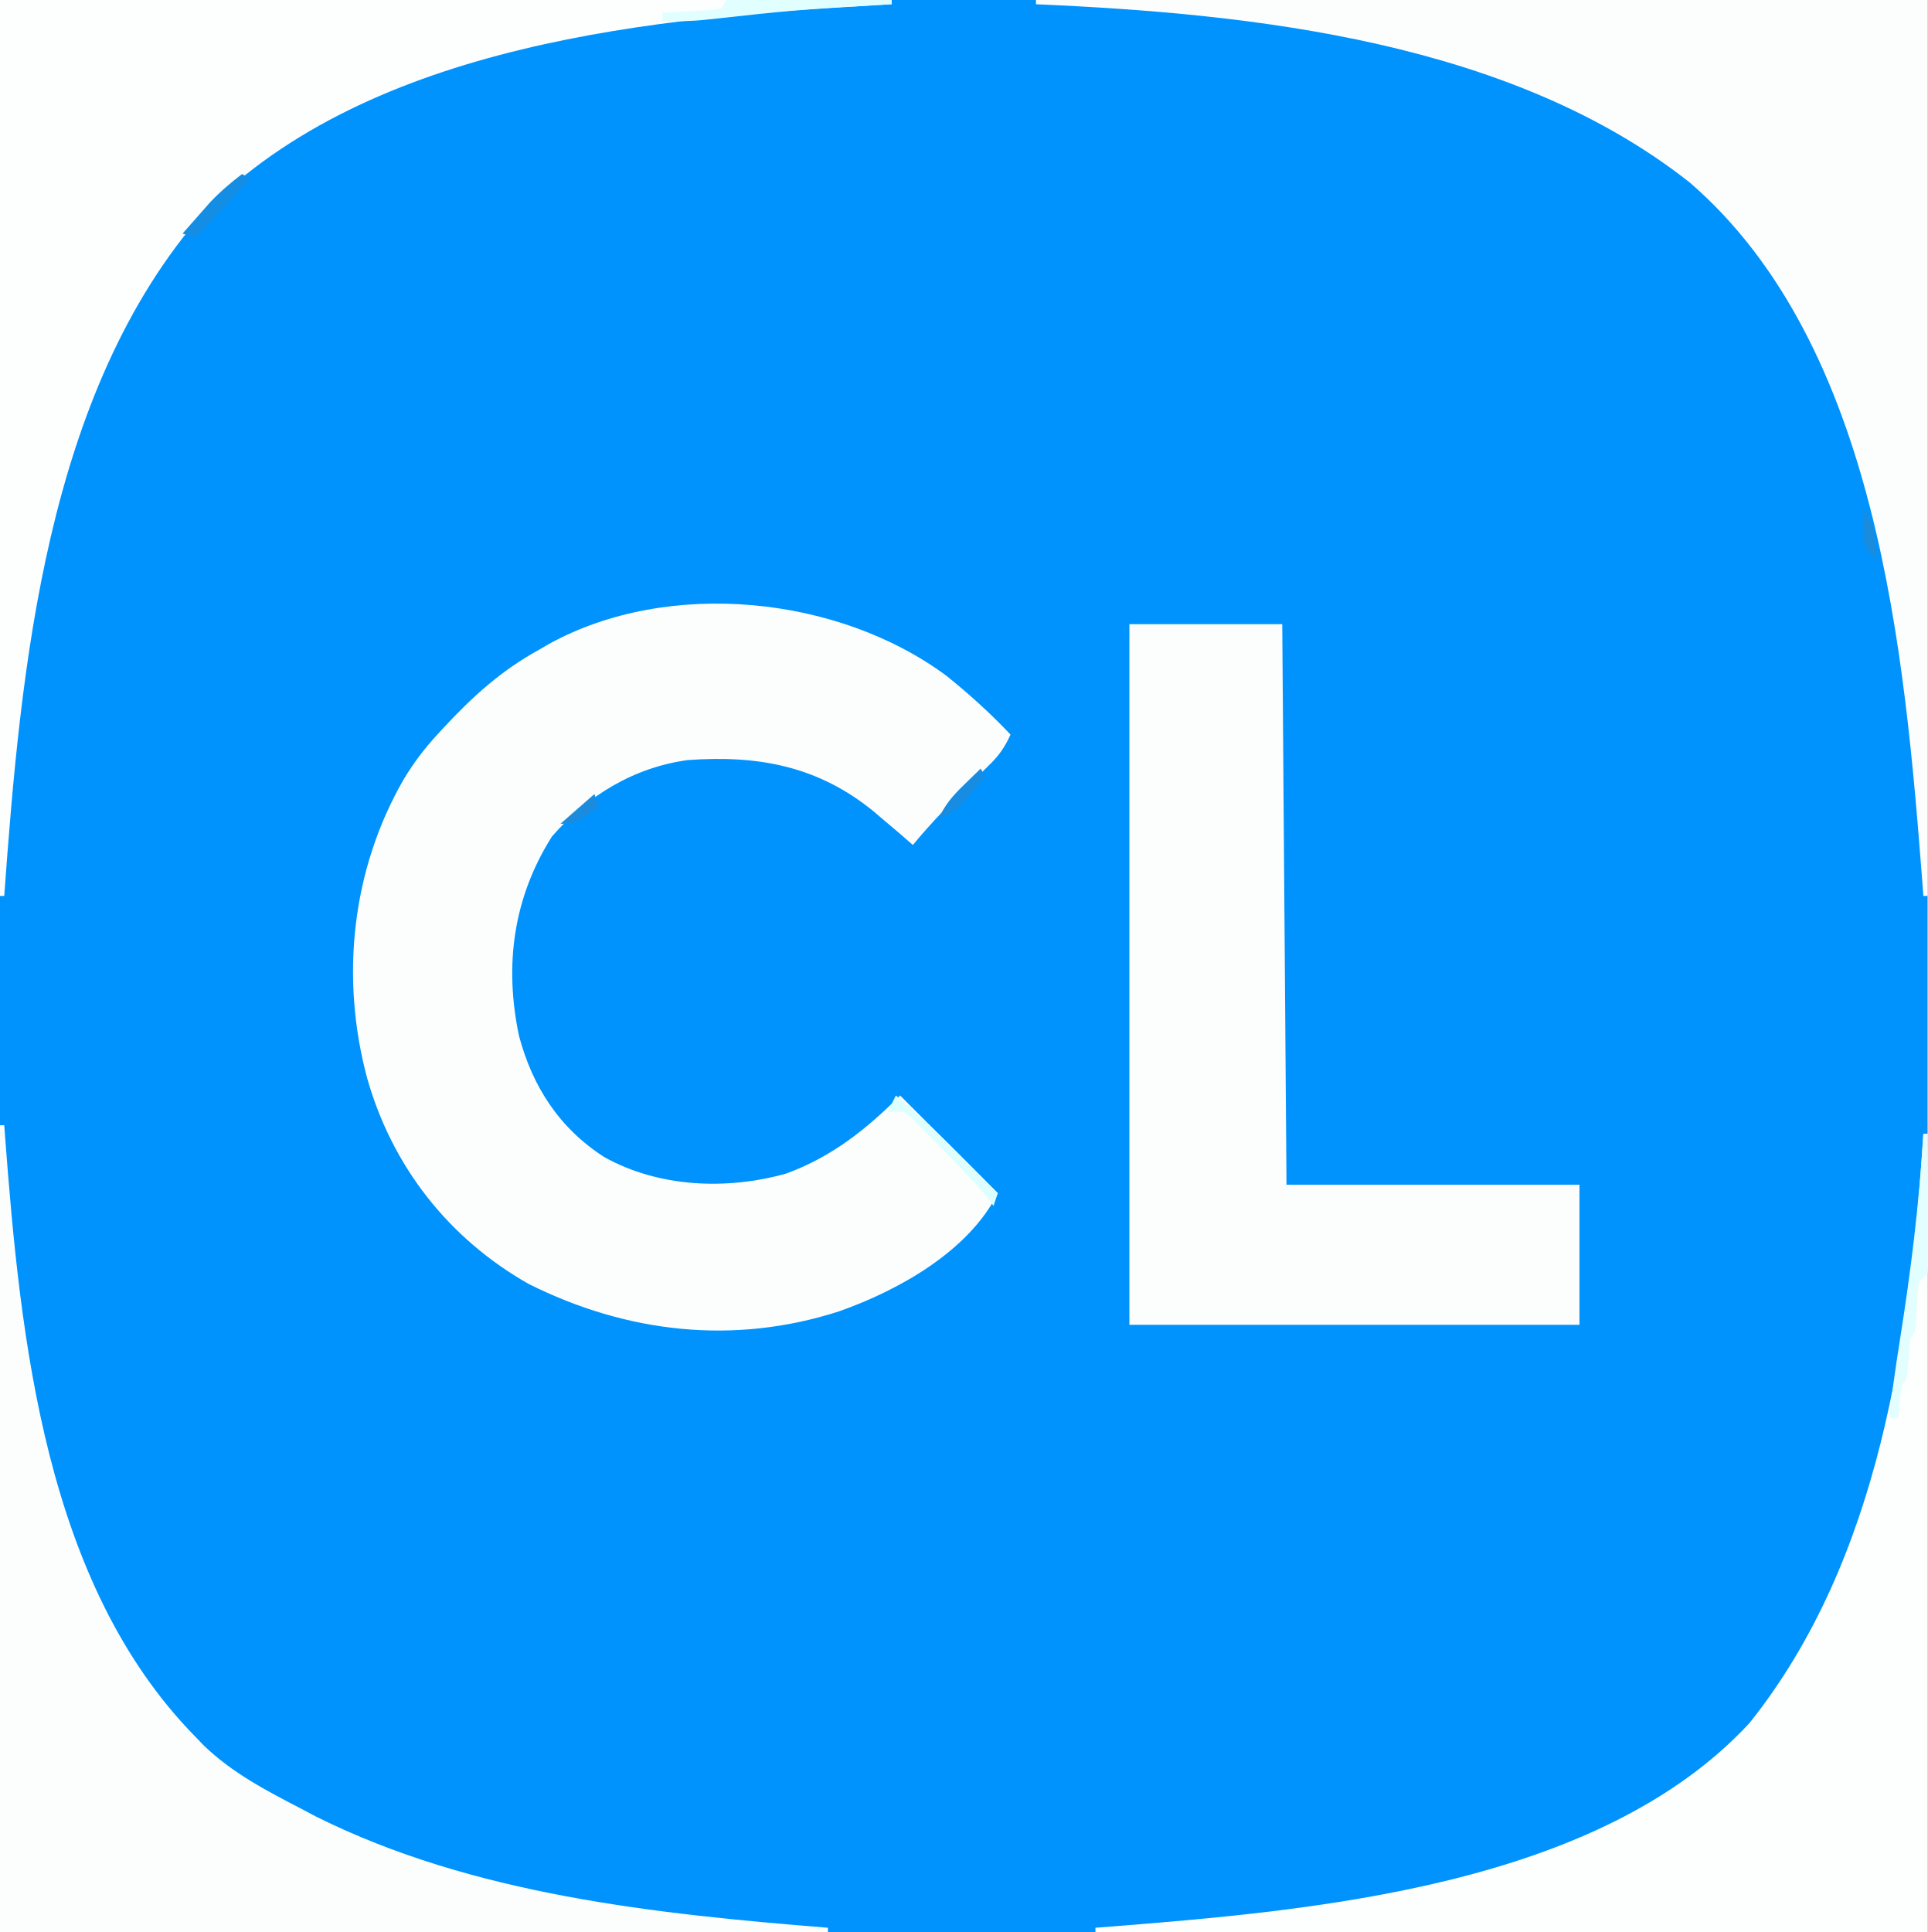
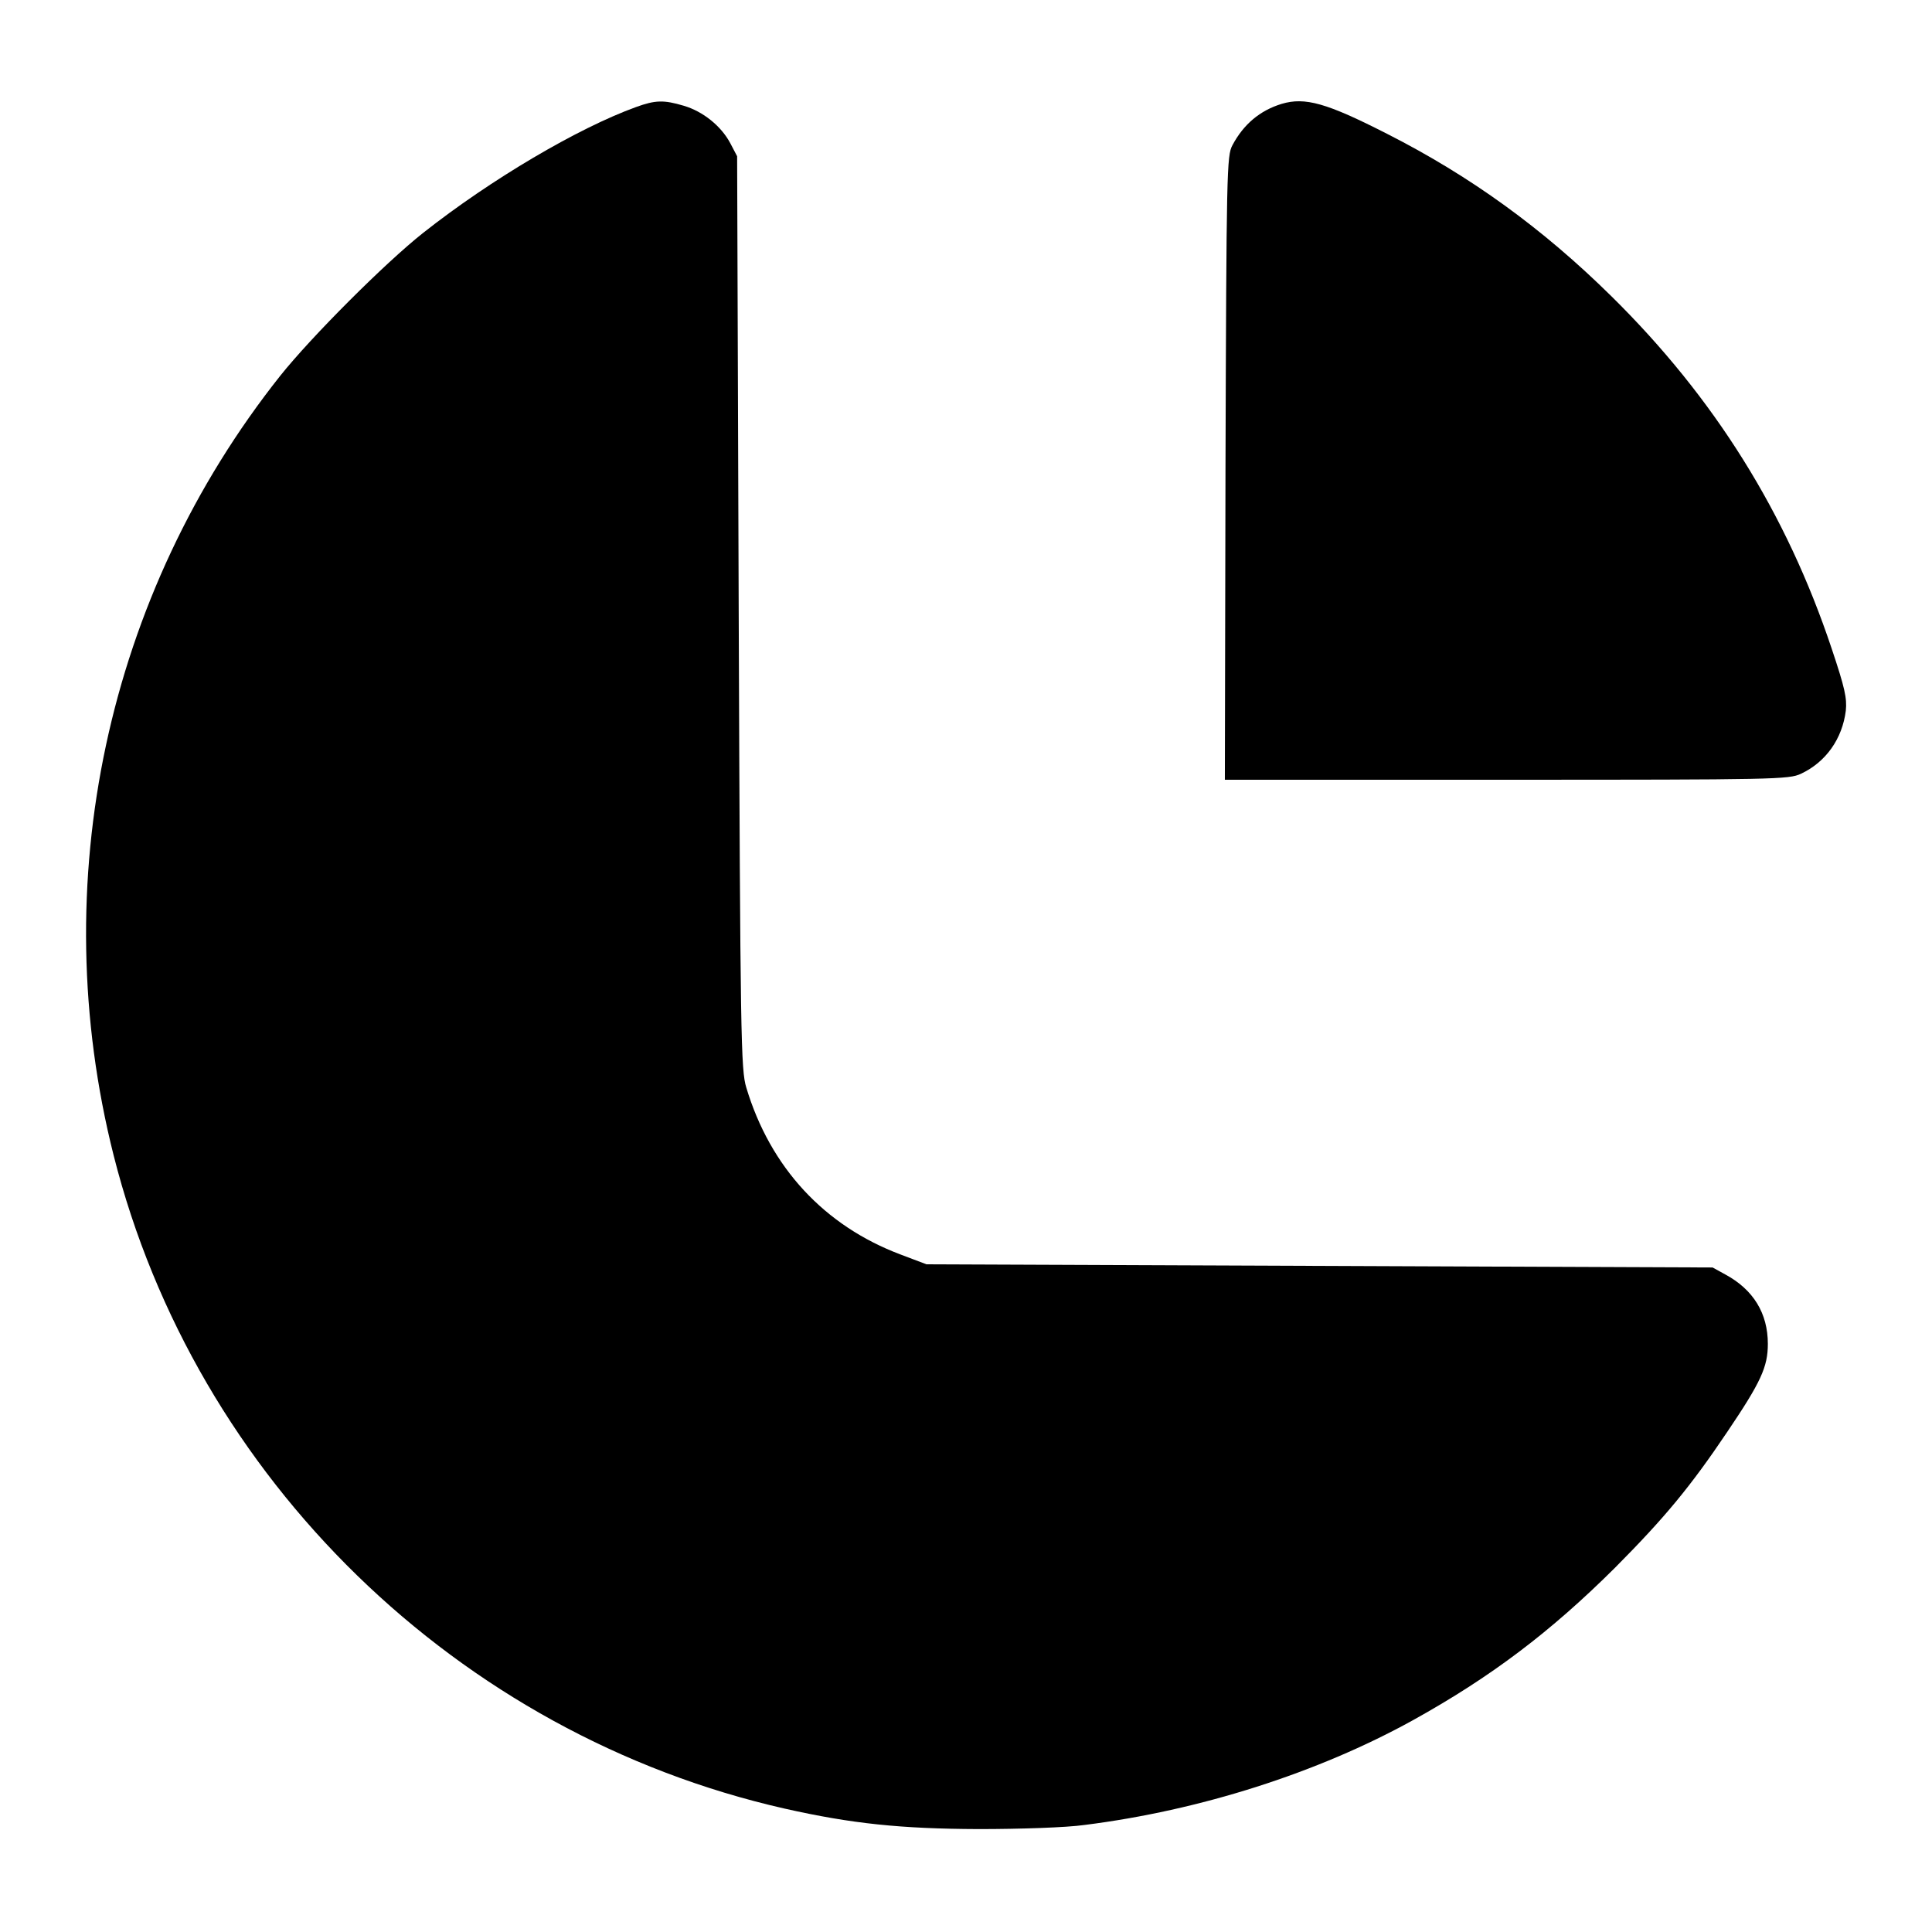
- <svg xmlns="http://www.w3.org/2000/svg" version="1.1" width="454" height="455">
-   <path d="M0 0 C149.82 0 299.64 0 454 0 C454 150.15 454 300.3 454 455 C304.18 455 154.36 455 0 455 C0 304.85 0 154.7 0 0 Z " fill="#0093FD" transform="translate(0,0)" />
-   <path d="M0 0 C5.365 4.305 10.4 8.857 15.117 13.863 C13.802 16.782 12.401 18.812 10.105 21.035 C9.515 21.614 8.925 22.192 8.317 22.789 C7.383 23.692 7.383 23.692 6.43 24.613 C1.433 29.518 -3.418 34.459 -7.883 39.863 C-8.852 39.018 -9.822 38.172 -10.82 37.301 C-12.172 36.152 -13.526 35.007 -14.883 33.863 C-15.57 33.275 -16.257 32.688 -16.965 32.082 C-30.117 21.276 -44.269 18.663 -60.883 19.863 C-73.583 21.592 -84.5 28.217 -92.883 37.863 C-102.002 52.275 -104.166 68.241 -100.633 84.863 C-97.457 96.803 -91.104 106.6 -80.578 113.355 C-67.789 120.51 -51.74 121.199 -37.695 117.238 C-26.962 113.295 -18.868 106.849 -10.883 98.863 C-3.293 106.453 4.297 114.043 12.117 121.863 C5.291 135.515 -11.233 144.74 -25.223 149.68 C-49.973 157.683 -75.252 154.82 -98.383 143.238 C-117.286 132.504 -130.553 115.505 -136.425 94.725 C-142.765 71.024 -140.051 45.739 -127.878 24.529 C-125.541 20.618 -122.968 17.212 -119.883 13.863 C-119.422 13.362 -118.962 12.861 -118.488 12.344 C-111.625 4.958 -104.8 -1.269 -95.883 -6.137 C-95.098 -6.594 -94.313 -7.052 -93.504 -7.523 C-65.366 -22.96 -25.422 -18.842 0 0 Z " fill="#FCFEFE" transform="translate(222.8828,159.1367)" />
-   <path d="M0 0 C11.88 0 23.76 0 36 0 C36.33 43.56 36.66 87.12 37 132 C59.77 132 82.54 132 106 132 C106 142.89 106 153.78 106 165 C71.02 165 36.04 165 0 165 C0 110.55 0 56.1 0 0 Z " fill="#FCFEFE" transform="translate(266,147)" />
-   <path d="M0 0 C69.3 0 138.6 0 210 0 C210 69.63 210 139.26 210 211 C209.67 211 209.34 211 209 211 C208.903 209.706 208.903 209.706 208.804 208.387 C204.599 153.702 198.331 81.369 154 43 C111.995 9.847 51.62 3.242 0 1 C0 0.67 0 0.34 0 0 Z " fill="#FCFEFE" transform="translate(244,0)" />
-   <path d="M0 0 C69.3 0 138.6 0 210 0 C210 0.33 210 0.66 210 1 C208.872 1.059 208.872 1.059 207.722 1.12 C154.798 4.016 87.538 10.015 48 50 C10.786 92.333 4.895 157.257 1 211 C0.67 211 0.34 211 0 211 C0 141.37 0 71.74 0 0 Z " fill="#FDFEFE" transform="translate(0,0)" />
-   <path d="M0 0 C0.33 0 0.66 0 1 0 C1.065 0.878 1.129 1.756 1.196 2.661 C4.821 50.541 10.622 107.959 46 144 C46.996 145.033 46.996 145.033 48.012 146.086 C54.74 152.571 62.773 156.733 71 161 C72.151 161.608 73.302 162.217 74.488 162.844 C111.442 181.258 154.407 185.732 195 189 C195 189.33 195 189.66 195 190 C130.65 190 66.3 190 0 190 C0 127.3 0 64.6 0 0 Z " fill="#FCFEFE" transform="translate(0,265)" />
-   <path d="M0 0 C0.33 0 0.66 0 1 0 C1 62.04 1 124.08 1 188 C-63.68 188 -128.36 188 -195 188 C-195 187.67 -195 187.34 -195 187 C-193.736 186.903 -193.736 186.903 -192.447 186.804 C-143.491 182.948 -76.566 177.246 -40.945 138.781 C-10.098 100.123 -3.106 47.849 0 0 Z " fill="#FDFEFE" transform="translate(453,267)" />
-   <path d="M0 0 C0.33 0 0.66 0 1 0 C1.049 4.663 1.086 9.326 1.11 13.989 C1.12 15.576 1.134 17.163 1.151 18.75 C1.175 21.029 1.186 23.307 1.195 25.586 C1.206 26.297 1.216 27.009 1.227 27.742 C1.227 29.496 1.122 31.25 1 33 C0.34 33.66 -0.32 34.32 -1 35 C-1.426 37.86 -1.426 37.86 -1.562 41.062 C-1.903 46.903 -1.903 46.903 -3 48 C-3.208 49.662 -3.367 51.33 -3.5 53 C-3.889 57.889 -3.889 57.889 -5 59 C-5.231 60.347 -5.412 61.704 -5.562 63.062 C-5.779 65.012 -5.779 65.012 -6 67 C-6.66 67 -7.32 67 -8 67 C-7.398 60.889 -6.528 54.852 -5.561 48.789 C-2.974 32.542 -0.968 16.439 0 0 Z " fill="#E3FEFE" transform="translate(453,267)" />
-   <path d="M0 0 C12.87 0 25.74 0 39 0 C39 0.33 39 0.66 39 1 C38.18 1.05 37.36 1.1 36.516 1.152 C15.886 2.384 15.886 2.384 -4.652 4.633 C-8.128 5.014 -11.506 5.062 -15 5 C-15 4.34 -15 3.68 -15 3 C-14.001 2.951 -13.002 2.902 -11.973 2.852 C-10.682 2.777 -9.392 2.702 -8.062 2.625 C-6.775 2.555 -5.487 2.486 -4.16 2.414 C-3.117 2.277 -2.074 2.141 -1 2 C-0.67 1.34 -0.34 0.68 0 0 Z " fill="#E2FFFF" transform="translate(171,0)" />
-   <path d="M0 0 C5.623 4.675 10.797 9.678 15.938 14.875 C16.717 15.659 17.496 16.442 18.299 17.25 C20.202 19.164 22.102 21.081 24 23 C23.67 23.99 23.34 24.98 23 26 C22.273 25.035 22.273 25.035 21.531 24.051 C18.068 19.877 14.309 16.045 10.5 12.188 C9.361 11.005 9.361 11.005 8.199 9.799 C7.463 9.054 6.727 8.31 5.969 7.543 C5.303 6.863 4.637 6.182 3.951 5.481 C1.877 3.597 1.877 3.597 -2 4 C-1.34 2.68 -0.68 1.36 0 0 Z " fill="#DEFFFF" transform="translate(211,258)" />
-   <path d="M0 0 C0.66 0.33 1.32 0.66 2 1 C0.209 2.959 -1.583 4.917 -3.375 6.875 C-3.883 7.431 -4.391 7.986 -4.914 8.559 C-6.912 10.74 -8.908 12.908 -11 15 C-11.99 14.67 -12.98 14.34 -14 14 C-12.609 12.412 -11.212 10.83 -9.812 9.25 C-8.647 7.927 -8.647 7.927 -7.457 6.578 C-5.115 4.121 -2.698 2.051 0 0 Z " fill="#148EE4" transform="translate(57,41)" />
-   <path d="M0 0 C0.33 0.66 0.66 1.32 1 2 C-0.075 3.299 -1.16 4.589 -2.25 5.875 C-2.853 6.594 -3.457 7.314 -4.078 8.055 C-5.971 9.971 -7.537 10.964 -10 12 C-8.523 8.548 -6.562 6.35 -3.875 3.75 C-3.151 3.044 -2.426 2.337 -1.68 1.609 C-1.125 1.078 -0.571 0.547 0 0 Z " fill="#168DE2" transform="translate(231,181)" />
-   <path d="M0 0 C0.33 0.99 0.66 1.98 1 3 C-4.625 7 -4.625 7 -8 7 C-5.36 4.69 -2.72 2.38 0 0 Z " fill="#1B8CDD" transform="translate(140,187)" />
-   <path d="M0 0 C2.024 3.035 2.321 4.194 2.625 7.688 C2.7 8.496 2.775 9.304 2.852 10.137 C2.901 10.752 2.95 11.366 3 12 C1.096 10.096 0.065 8.666 -0.199 5.953 C-0.189 3.968 -0.099 1.983 0 0 Z " fill="#1A8CDE" transform="translate(439,120)" />
+ <svg xmlns="http://www.w3.org/2000/svg" version="1.0" width="612pt" height="612pt" viewBox="0 0 612 612" preserveAspectRatio="xMidYMid meet">
+   <g transform="translate(0,612) scale(0.1,-0.1)" fill="#000000" stroke="none">
+     <path d="M2015 5781 c-185 -67 -461 -230 -675 -399 -120 -95 -353 -328 -452 -452 -551 -694 -746 -1606 -528 -2470 259 -1025 1090 -1834 2125 -2069 213 -48 368 -64 615 -65 132 0 279 5 335 13 366 46 739 165 1041 332 247 137 436 280 640 483 158 159 239 257 356 431 106 157 128 205 128 278 0 97 -46 172 -135 220 l-40 22 -1245 5 -1245 5 -82 31 c-242 91 -413 276 -489 529 -17 56 -19 151 -24 1505 l-5 1445 -22 42 c-29 54 -86 100 -147 118 -64 19 -90 18 -151 -4z" />
+     <path d="M4060 5791 c-69 -21 -121 -65 -156 -131 -18 -33 -19 -81 -22 -1022 l-2 -988 892 0 c852 0 895 1 933 19 79 37 131 111 142 200 4 39 -3 72 -45 197 -143 428 -371 794 -698 1116 -217 214 -446 380 -710 514 -192 98 -260 117 -334 95z" />
+   </g>
</svg>
